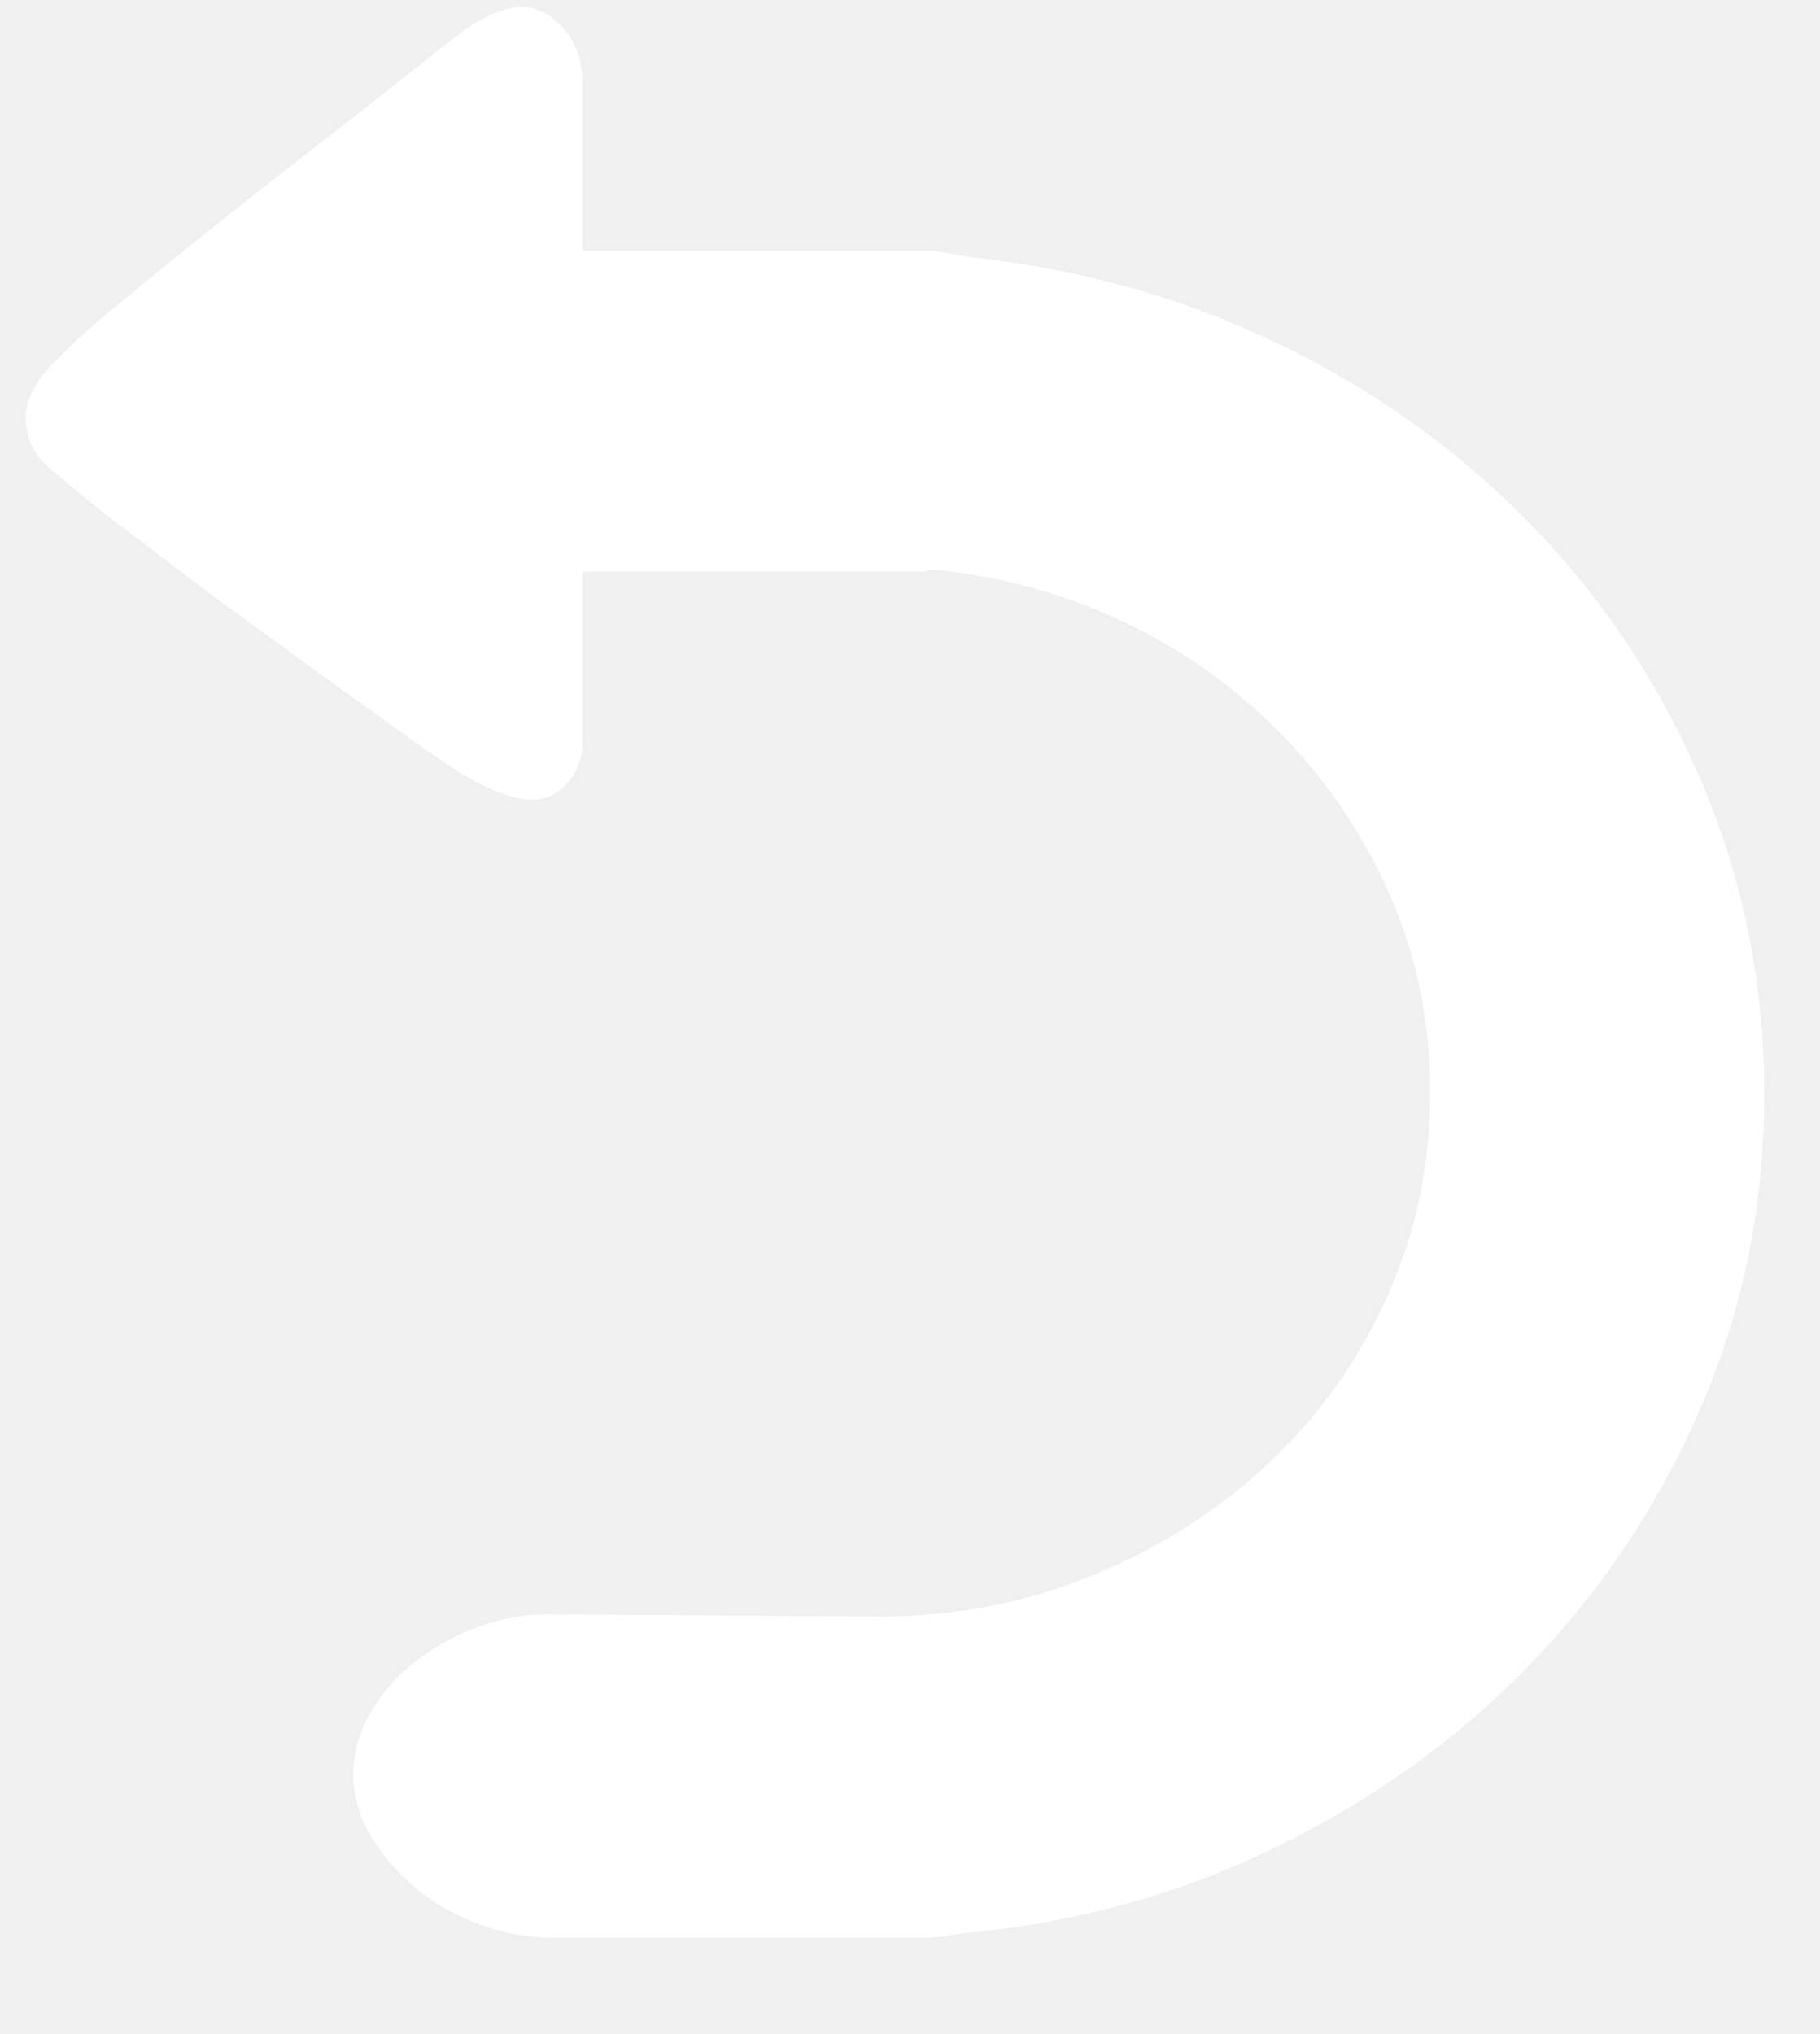
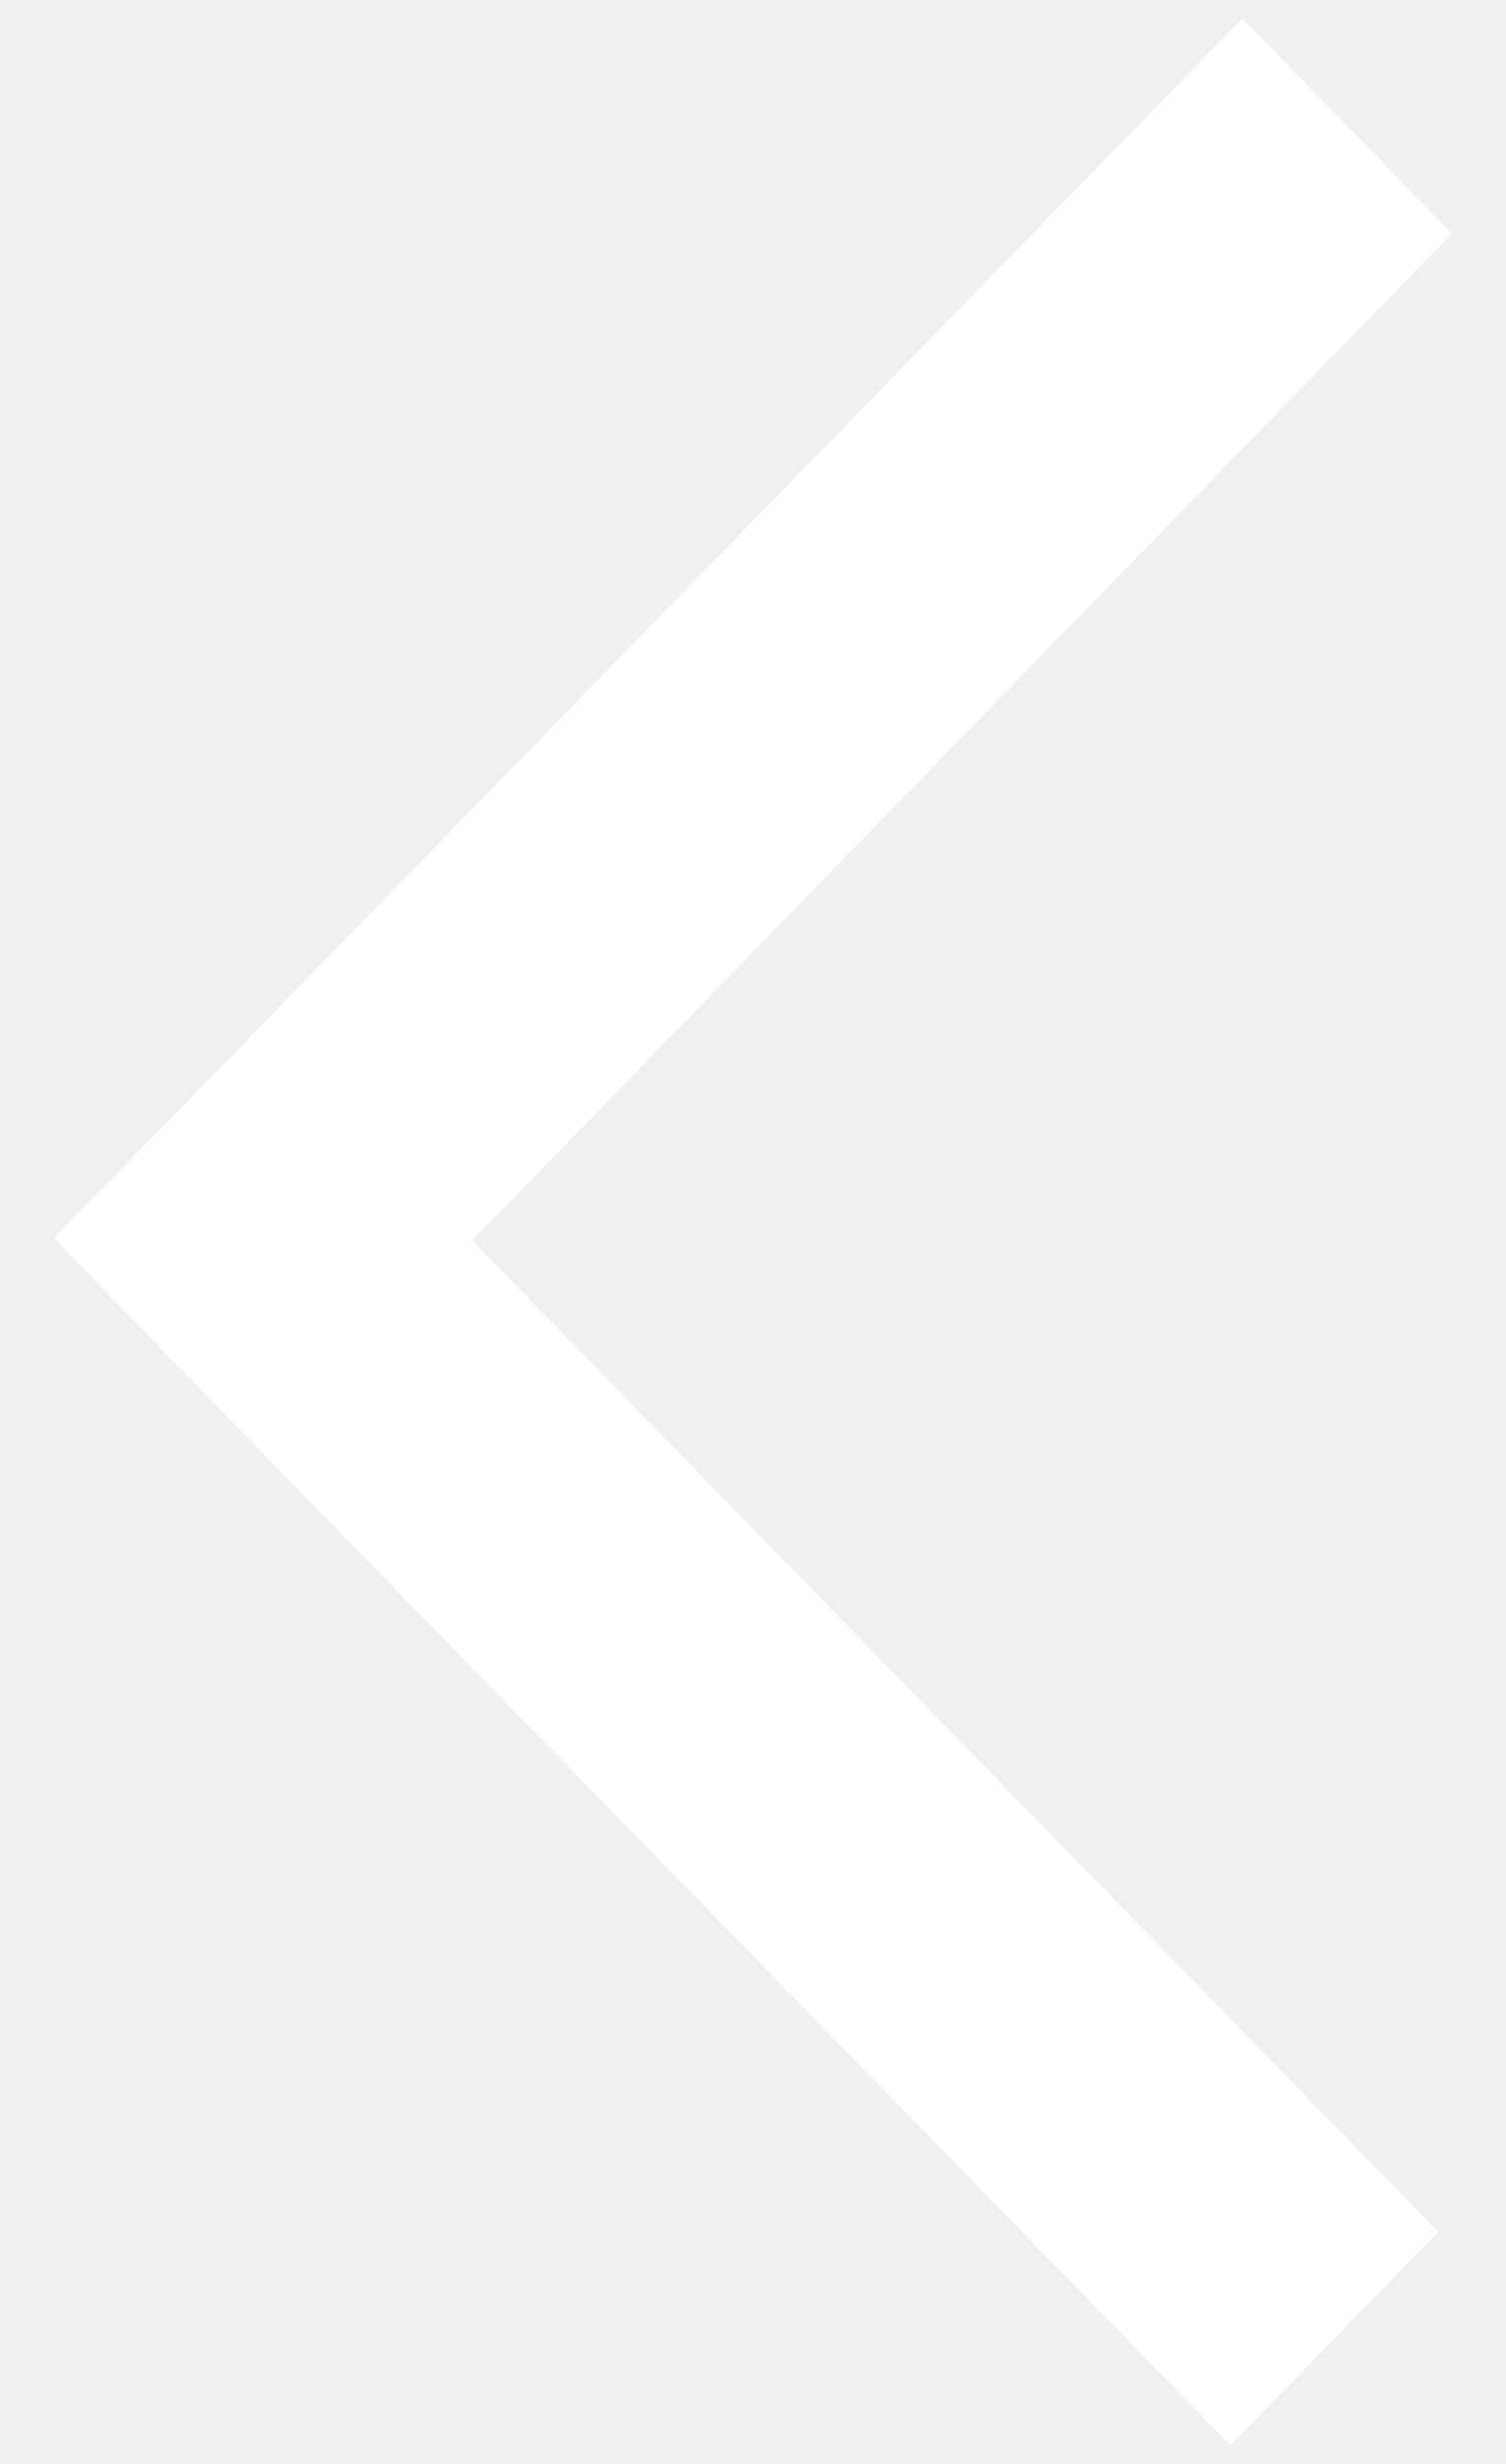
- <svg xmlns="http://www.w3.org/2000/svg" version="1.1" width="17px" height="19px">
-   <g transform="matrix(1 0 0 1 -257 -10 )">
-     <path d="M 15.91 7.34  C 16.29 8.247  16.48 9.207  16.48 10.22  C 16.48 11.247  16.287 12.213  15.9 13.12  C 15.513 14.027  14.983 14.83  14.31 15.53  C 13.637 16.23  12.843 16.803  11.93 17.25  C 11.017 17.697  10.033 17.967  8.98 18.06  C 8.913 18.073  8.853 18.083  8.8 18.09  C 8.747 18.097  8.687 18.1  8.62 18.1  L 5.16 18.1  C 4.933 18.1  4.71 18.06  4.49 17.98  C 4.27 17.9  4.073 17.79  3.9 17.65  C 3.727 17.51  3.583 17.347  3.47 17.16  C 3.357 16.973  3.3 16.78  3.3 16.58  C 3.3 16.38  3.353 16.187  3.46 16  C 3.567 15.813  3.707 15.653  3.88 15.52  C 4.053 15.387  4.247 15.28  4.46 15.2  C 4.673 15.12  4.893 15.08  5.12 15.08  L 8.22 15.1  C 8.927 15.1  9.593 14.97  10.22 14.71  C 10.847 14.45  11.393 14.1  11.86 13.66  C 12.327 13.22  12.693 12.703  12.96 12.11  C 13.227 11.517  13.36 10.88  13.36 10.2  C 13.36 9.56  13.24 8.96  13 8.4  C 12.76 7.84  12.43 7.34  12.01 6.9  C 11.59 6.46  11.1 6.103  10.54 5.83  C 9.98 5.557  9.373 5.387  8.72 5.32  C 8.693 5.32  8.677 5.323  8.67 5.33  C 8.663 5.337  8.647 5.34  8.62 5.34  L 5.44 5.34  L 5.44 6.92  C 5.44 7.147  5.35 7.313  5.17 7.42  C 4.99 7.527  4.7 7.46  4.3 7.22  C 4.193 7.153  4.023 7.037  3.79 6.87  C 3.557 6.703  3.283 6.507  2.97 6.28  C 2.657 6.053  2.327 5.813  1.98 5.56  L 0.98 4.8  C 0.78 4.64  0.607 4.497  0.46 4.37  C 0.313 4.243  0.24 4.087  0.24 3.9  C 0.24 3.74  0.323 3.573  0.49 3.4  C 0.657 3.227  0.847 3.053  1.06 2.88  C 1.3 2.68  1.587 2.447  1.92 2.18  C 2.253 1.913  2.583 1.653  2.91 1.4  C 3.237 1.147  3.53 0.917  3.79 0.71  C 4.05 0.503  4.233 0.36  4.34 0.28  C 4.66 0.053  4.92 0.007  5.12 0.14  C 5.32 0.273  5.427 0.473  5.44 0.74  L 5.44 2.34  L 8.62 2.34  C 8.687 2.34  8.757 2.347  8.83 2.36  C 8.903 2.373  8.973 2.387  9.04 2.4  C 10.08 2.507  11.053 2.78  11.96 3.22  C 12.867 3.66  13.657 4.23  14.33 4.93  C 15.003 5.63  15.53 6.433  15.91 7.34  Z " fill-rule="nonzero" fill="#ffffff" stroke="none" transform="matrix(1 0 0 1 257 10 )" />
+ <svg xmlns="http://www.w3.org/2000/svg" version="1.1" width="11px" height="18px">
+   <g transform="matrix(1 0 0 1 -14 -21 )">
+     <path d="M 3.449 9.062  L 10.607 1.705  L 9.075 0.136  L 1.916 7.484  L 0.393 9.044  L 1.925 10.622  L 8.99 17.864  L 10.505 16.304  L 3.449 9.062  Z " fill-rule="nonzero" fill="#ffffff" stroke="none" transform="matrix(1 0 0 1 14 21 )" />
  </g>
</svg>
